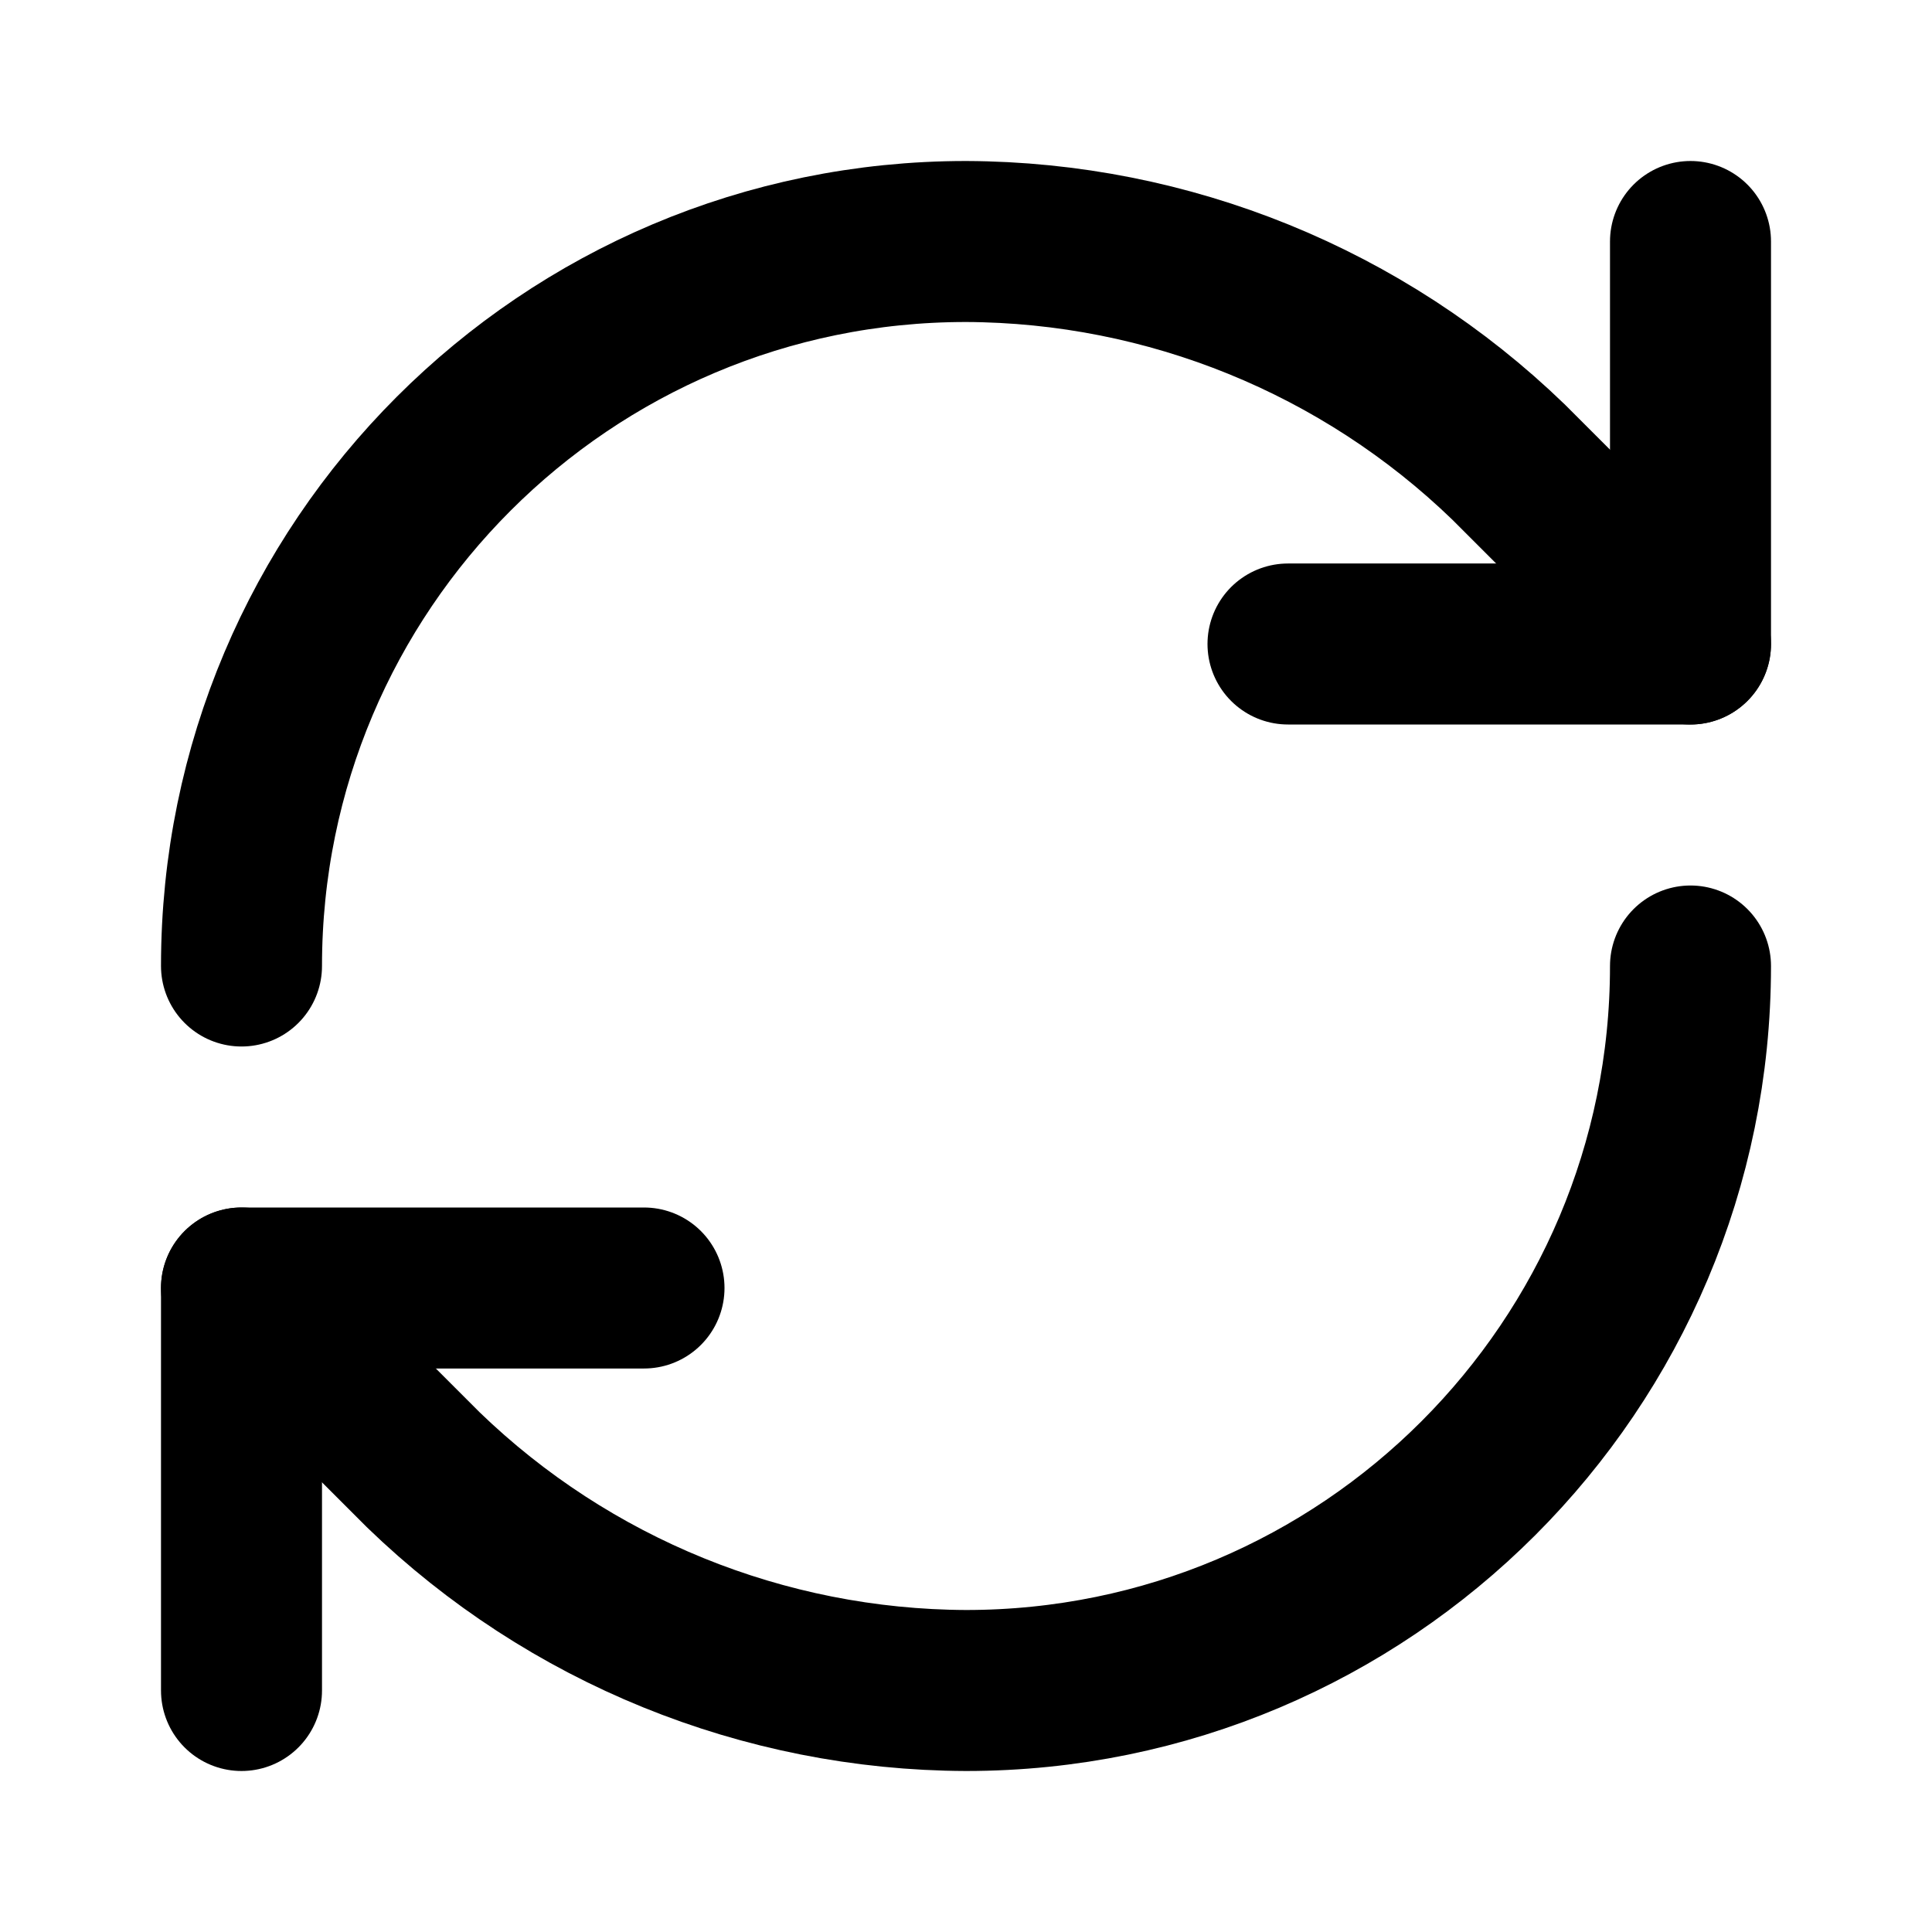
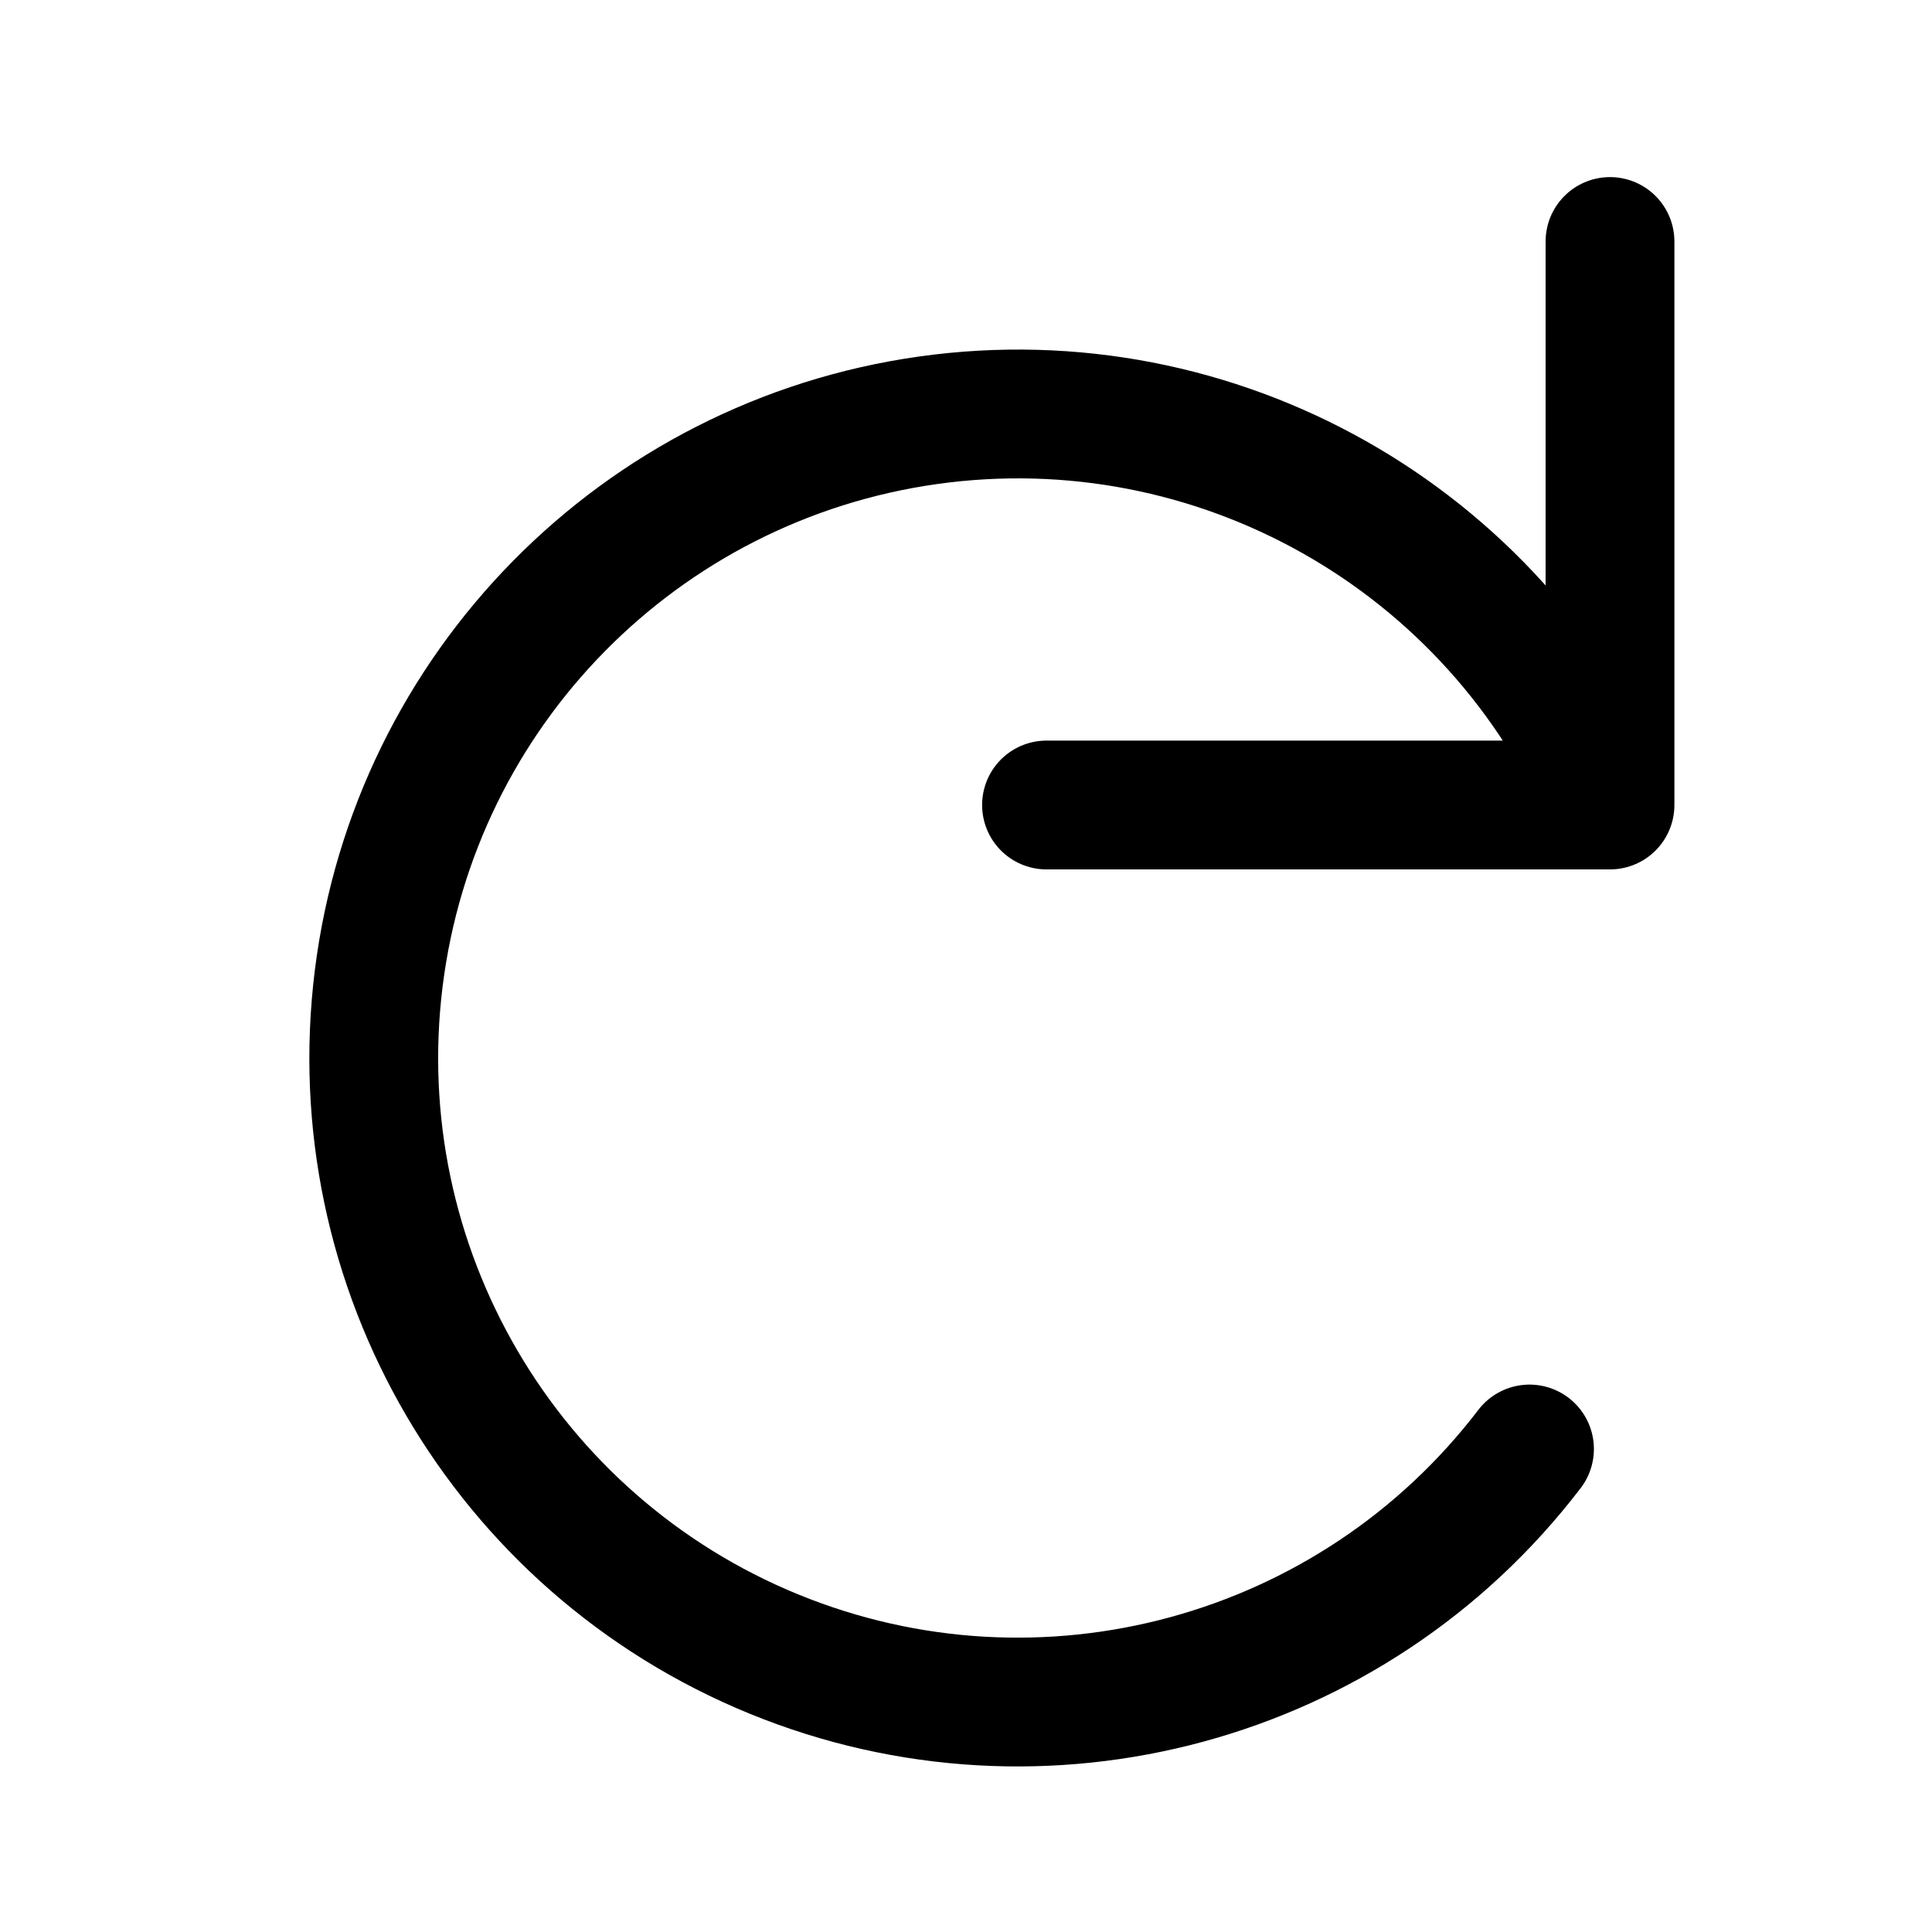
- <svg xmlns="http://www.w3.org/2000/svg" width="24" height="24" viewBox="0 0 24 24" fill="none" stroke="currentColor" stroke-width="2" stroke-linecap="round" stroke-linejoin="round">
-   <path d="M3 12a9 9 0 0 1 9-9 9.75 9.75 0 0 1 6.74 2.74L21 8" />
-   <path d="M21 3v5h-5" />
-   <path d="M21 12a9 9 0 0 1-9 9 9.75 9.75 0 0 1-6.74-2.74L3 16" />
-   <path d="M8 16H3v5" />
+ <svg xmlns="http://www.w3.org/2000/svg" viewBox="0 0 24 24" fill="none" stroke="currentColor" stroke-width="1.6" stroke-linecap="round" stroke-linejoin="round">
+   <path d="M20 10a8 8 0 1 0-1 8M20 3v7h-7" />
</svg>
